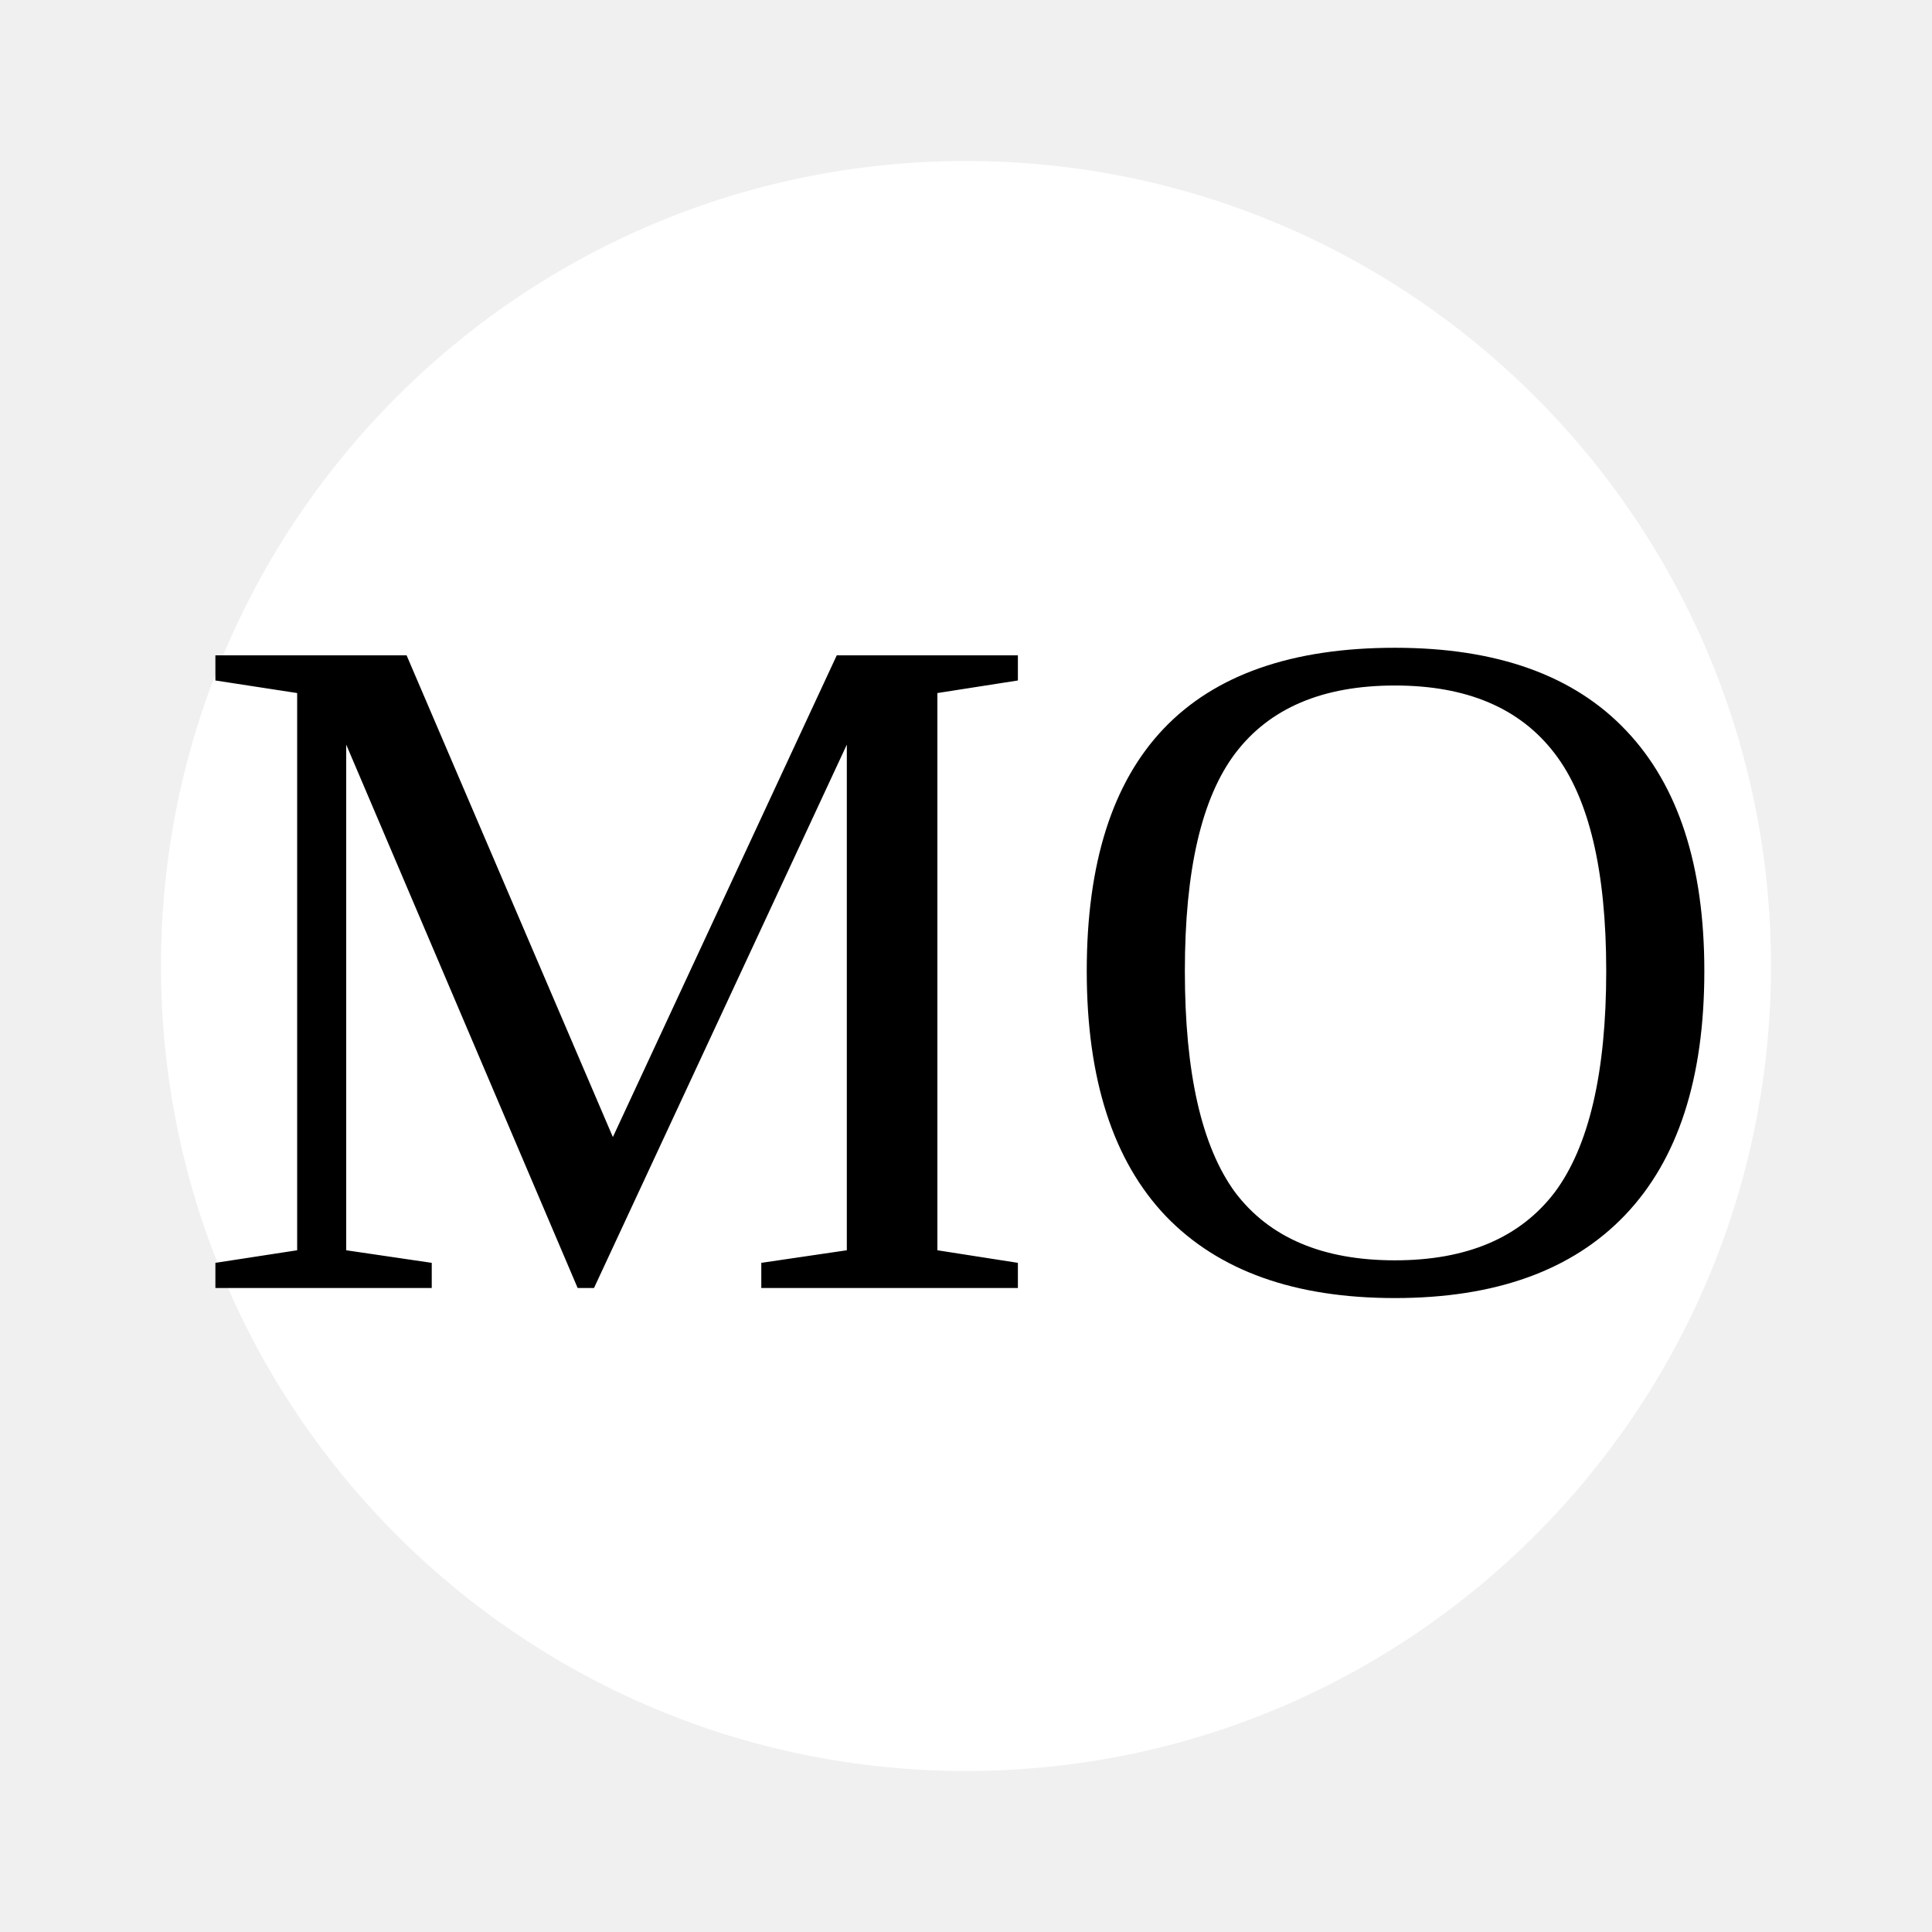
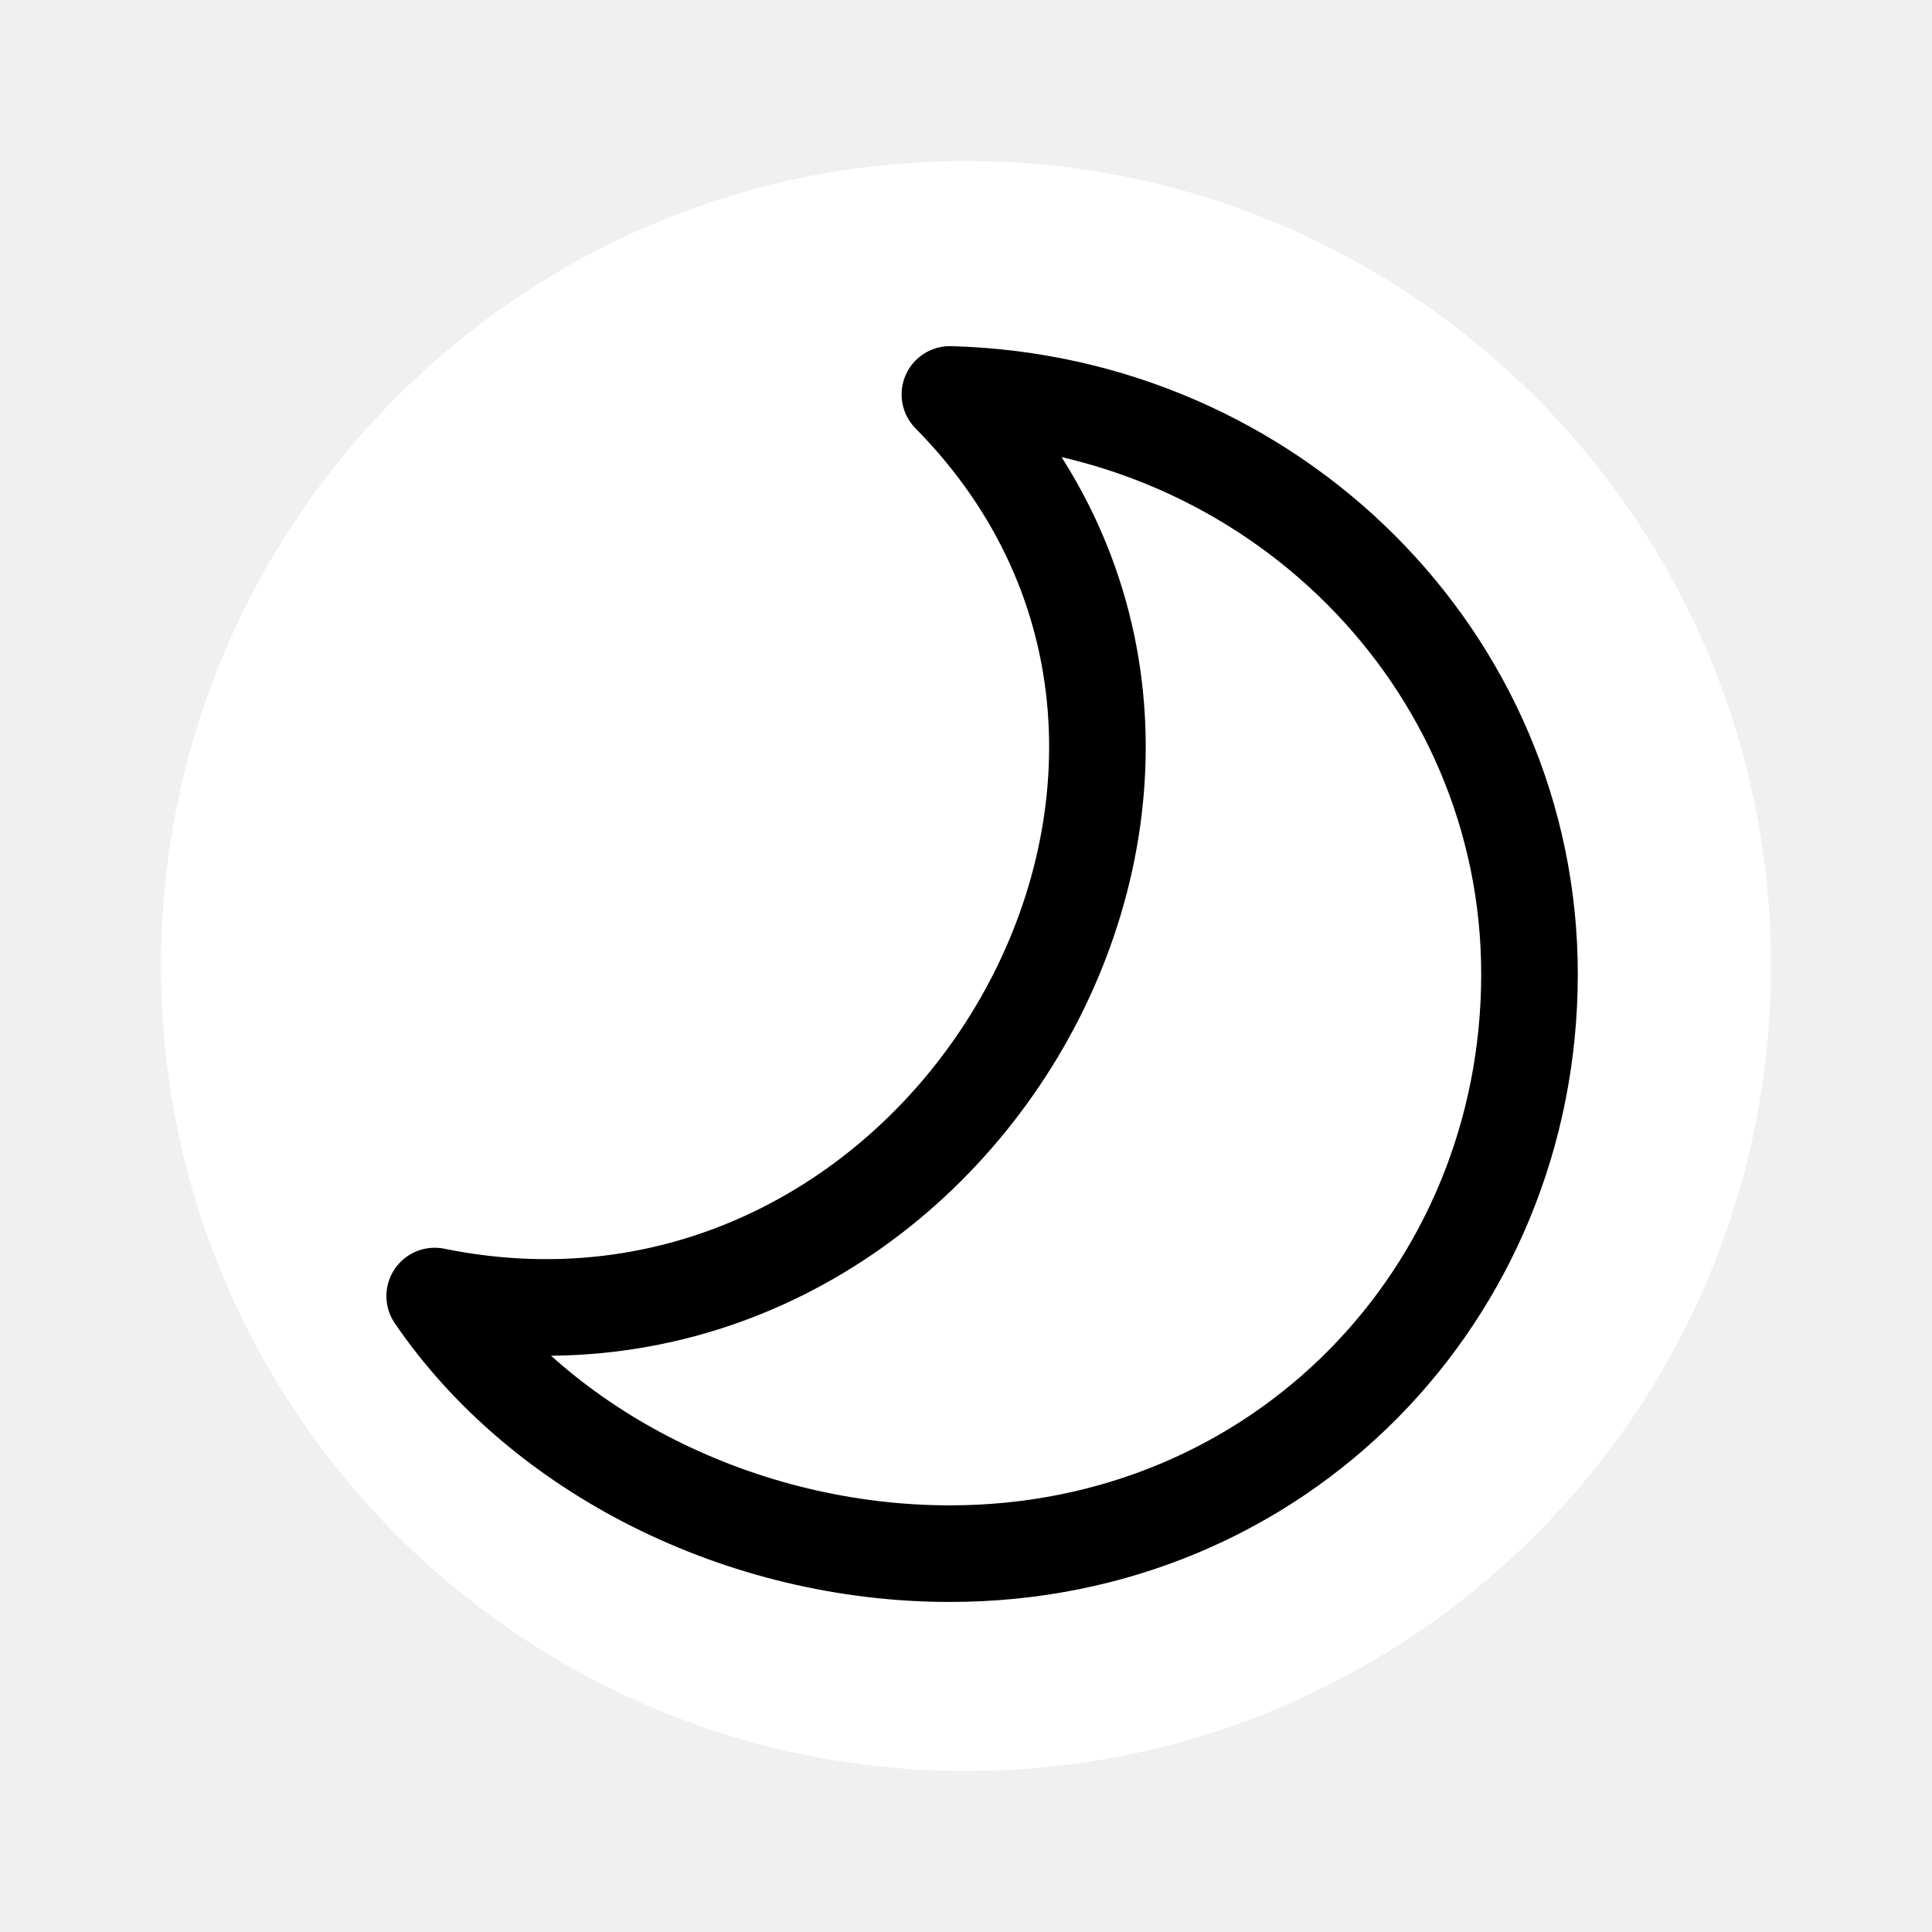
<svg xmlns="http://www.w3.org/2000/svg" width="24" height="24" viewBox="0 0 24 24">
  <circle cx="12" cy="12" r="10" fill="#ffffff" />
-   <text x="12" y="16" text-anchor="middle" font-size="12" fill="#000000">MO</text>
+   <g transform="translate(3,2.5) scale(0.8)">
+     <svg viewBox="0 0 24 24" fill="none">
+       <g id="SVGRepo_bgCarrier" stroke-width="0" />
+       <g id="SVGRepo_tracerCarrier" stroke-linecap="round" stroke-linejoin="round" />
+       <g id="SVGRepo_iconCarrier">
+         <path d="M3 17C10.952 18.618 16.683 8.758 11 3C16.001 3.131 20 7.111 20 12C20 16.971 16.119 21 11 21C7.771 21 4.659 19.432 3 17Z" stroke="#000000" stroke-width="1.5" stroke-linejoin="round" />
+       </g>
+     </svg>
+   </g>
</svg>
